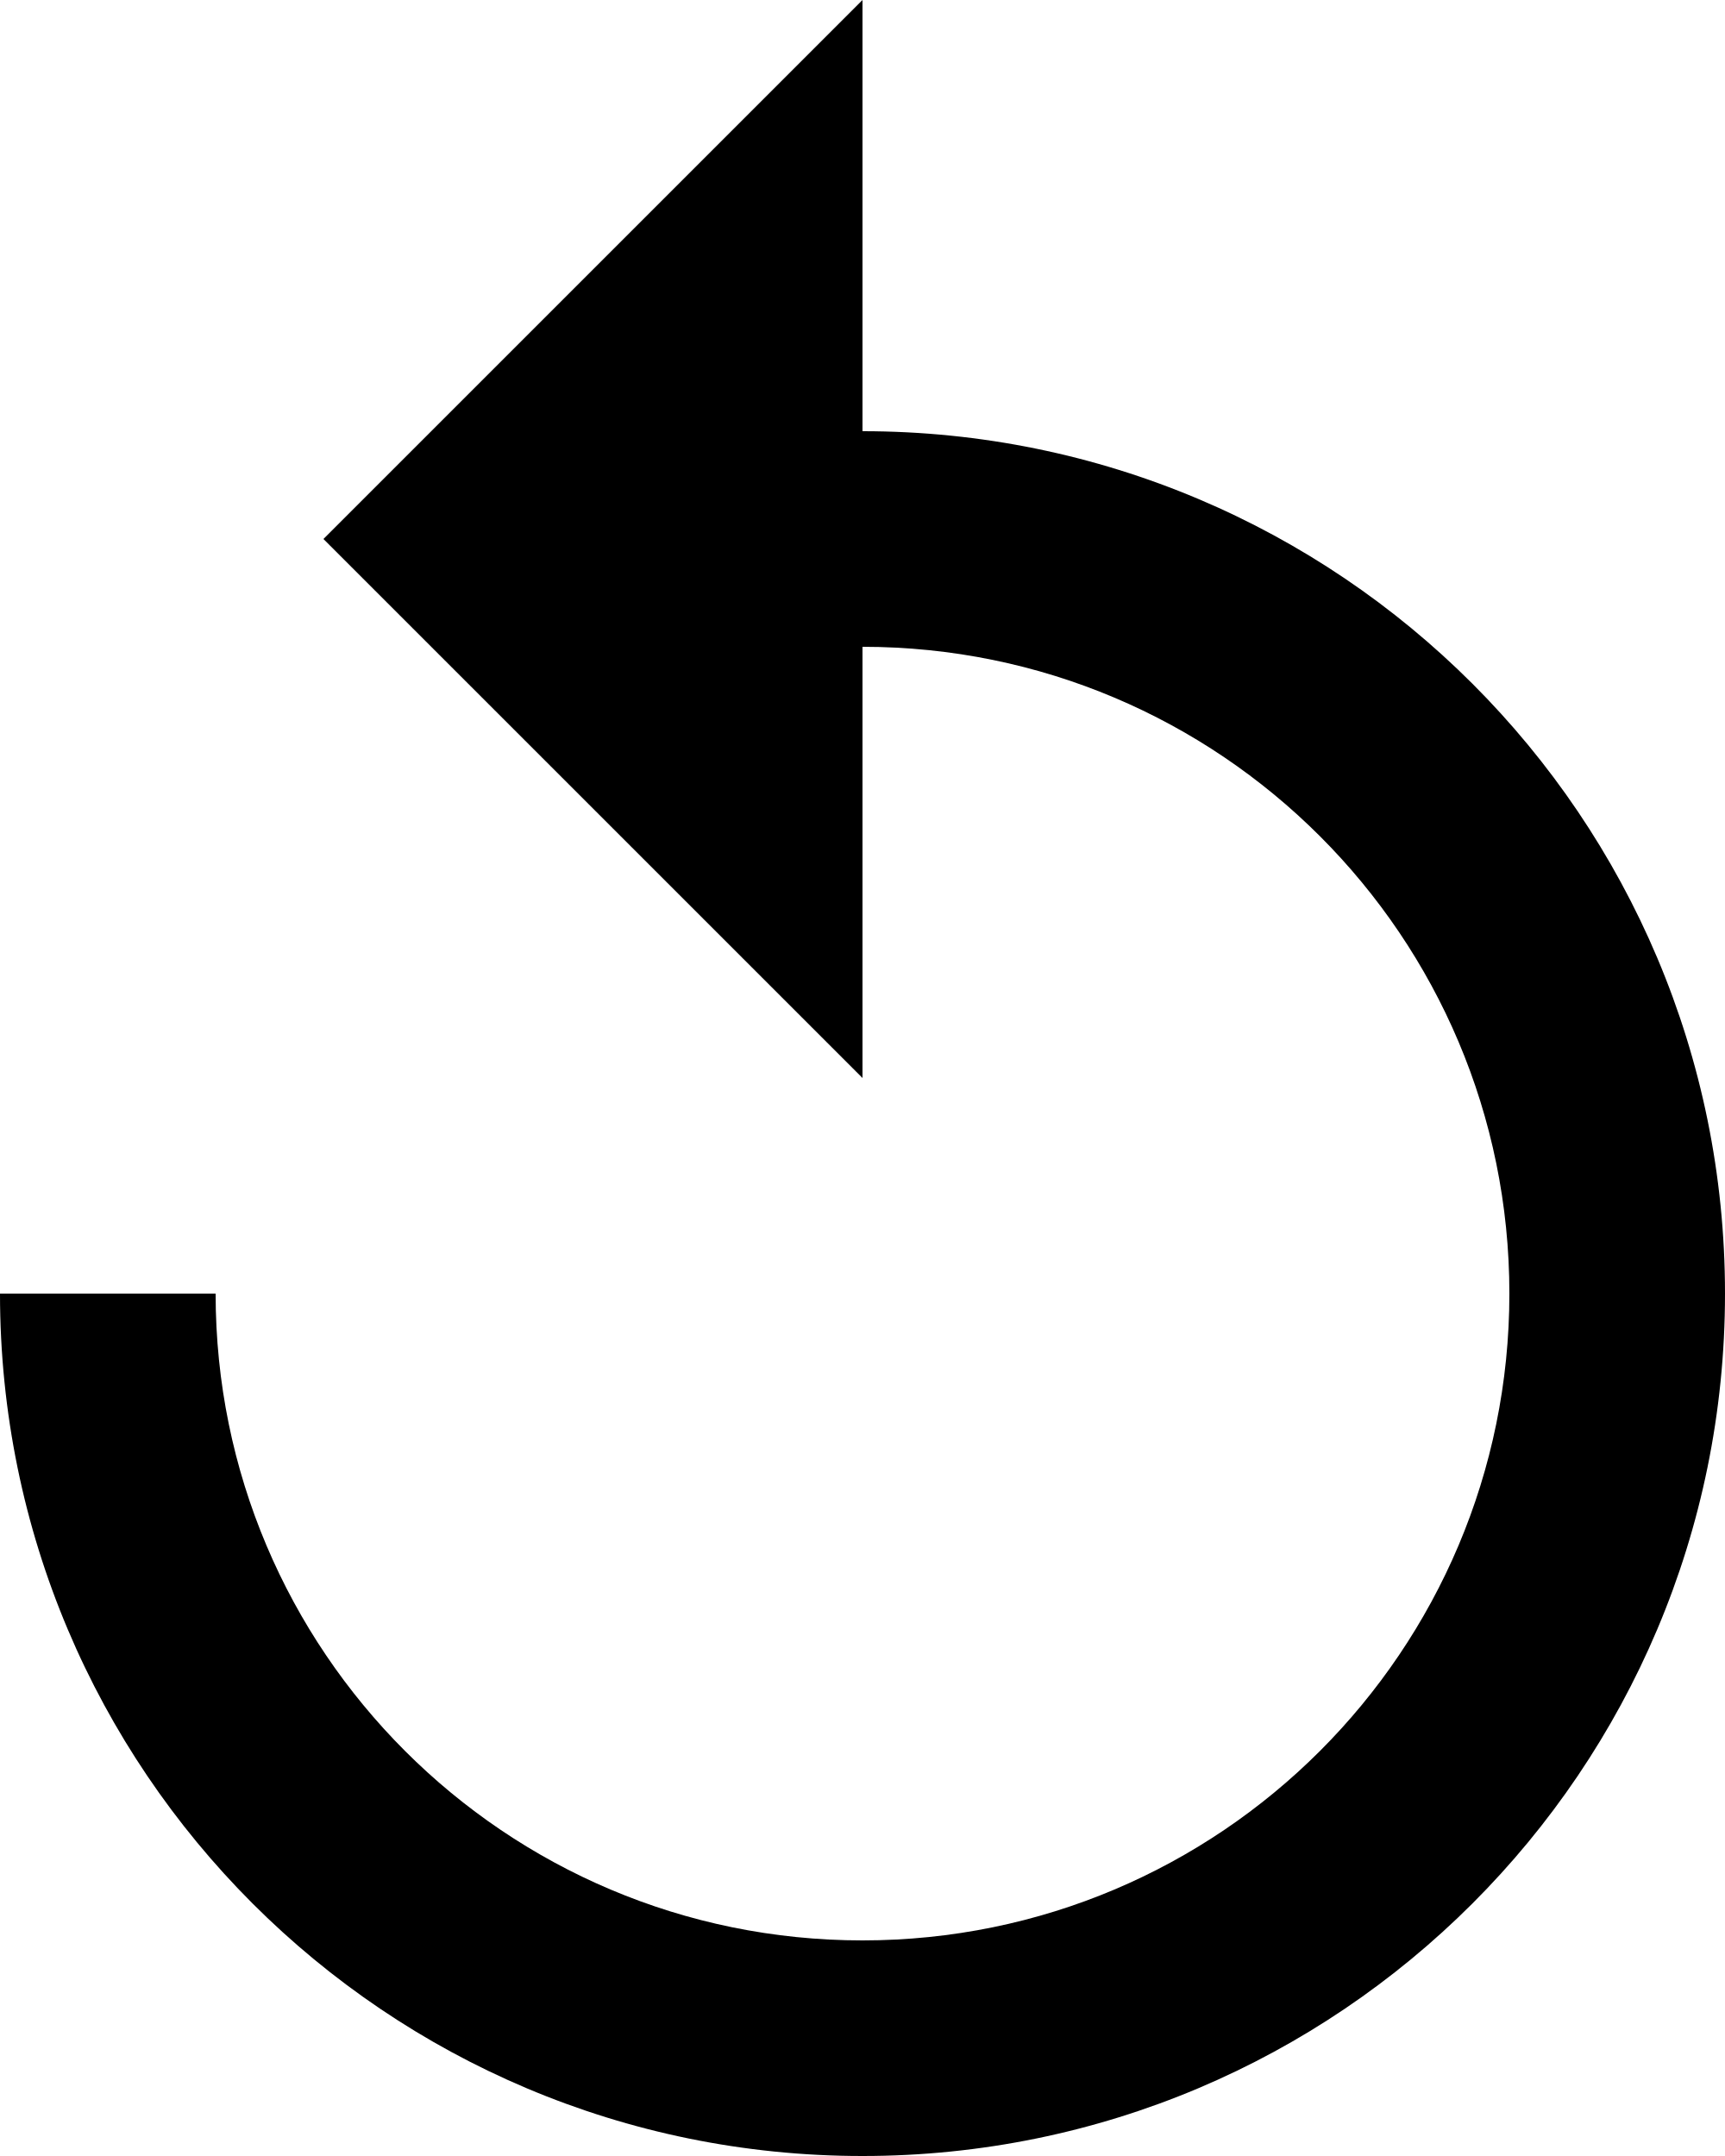
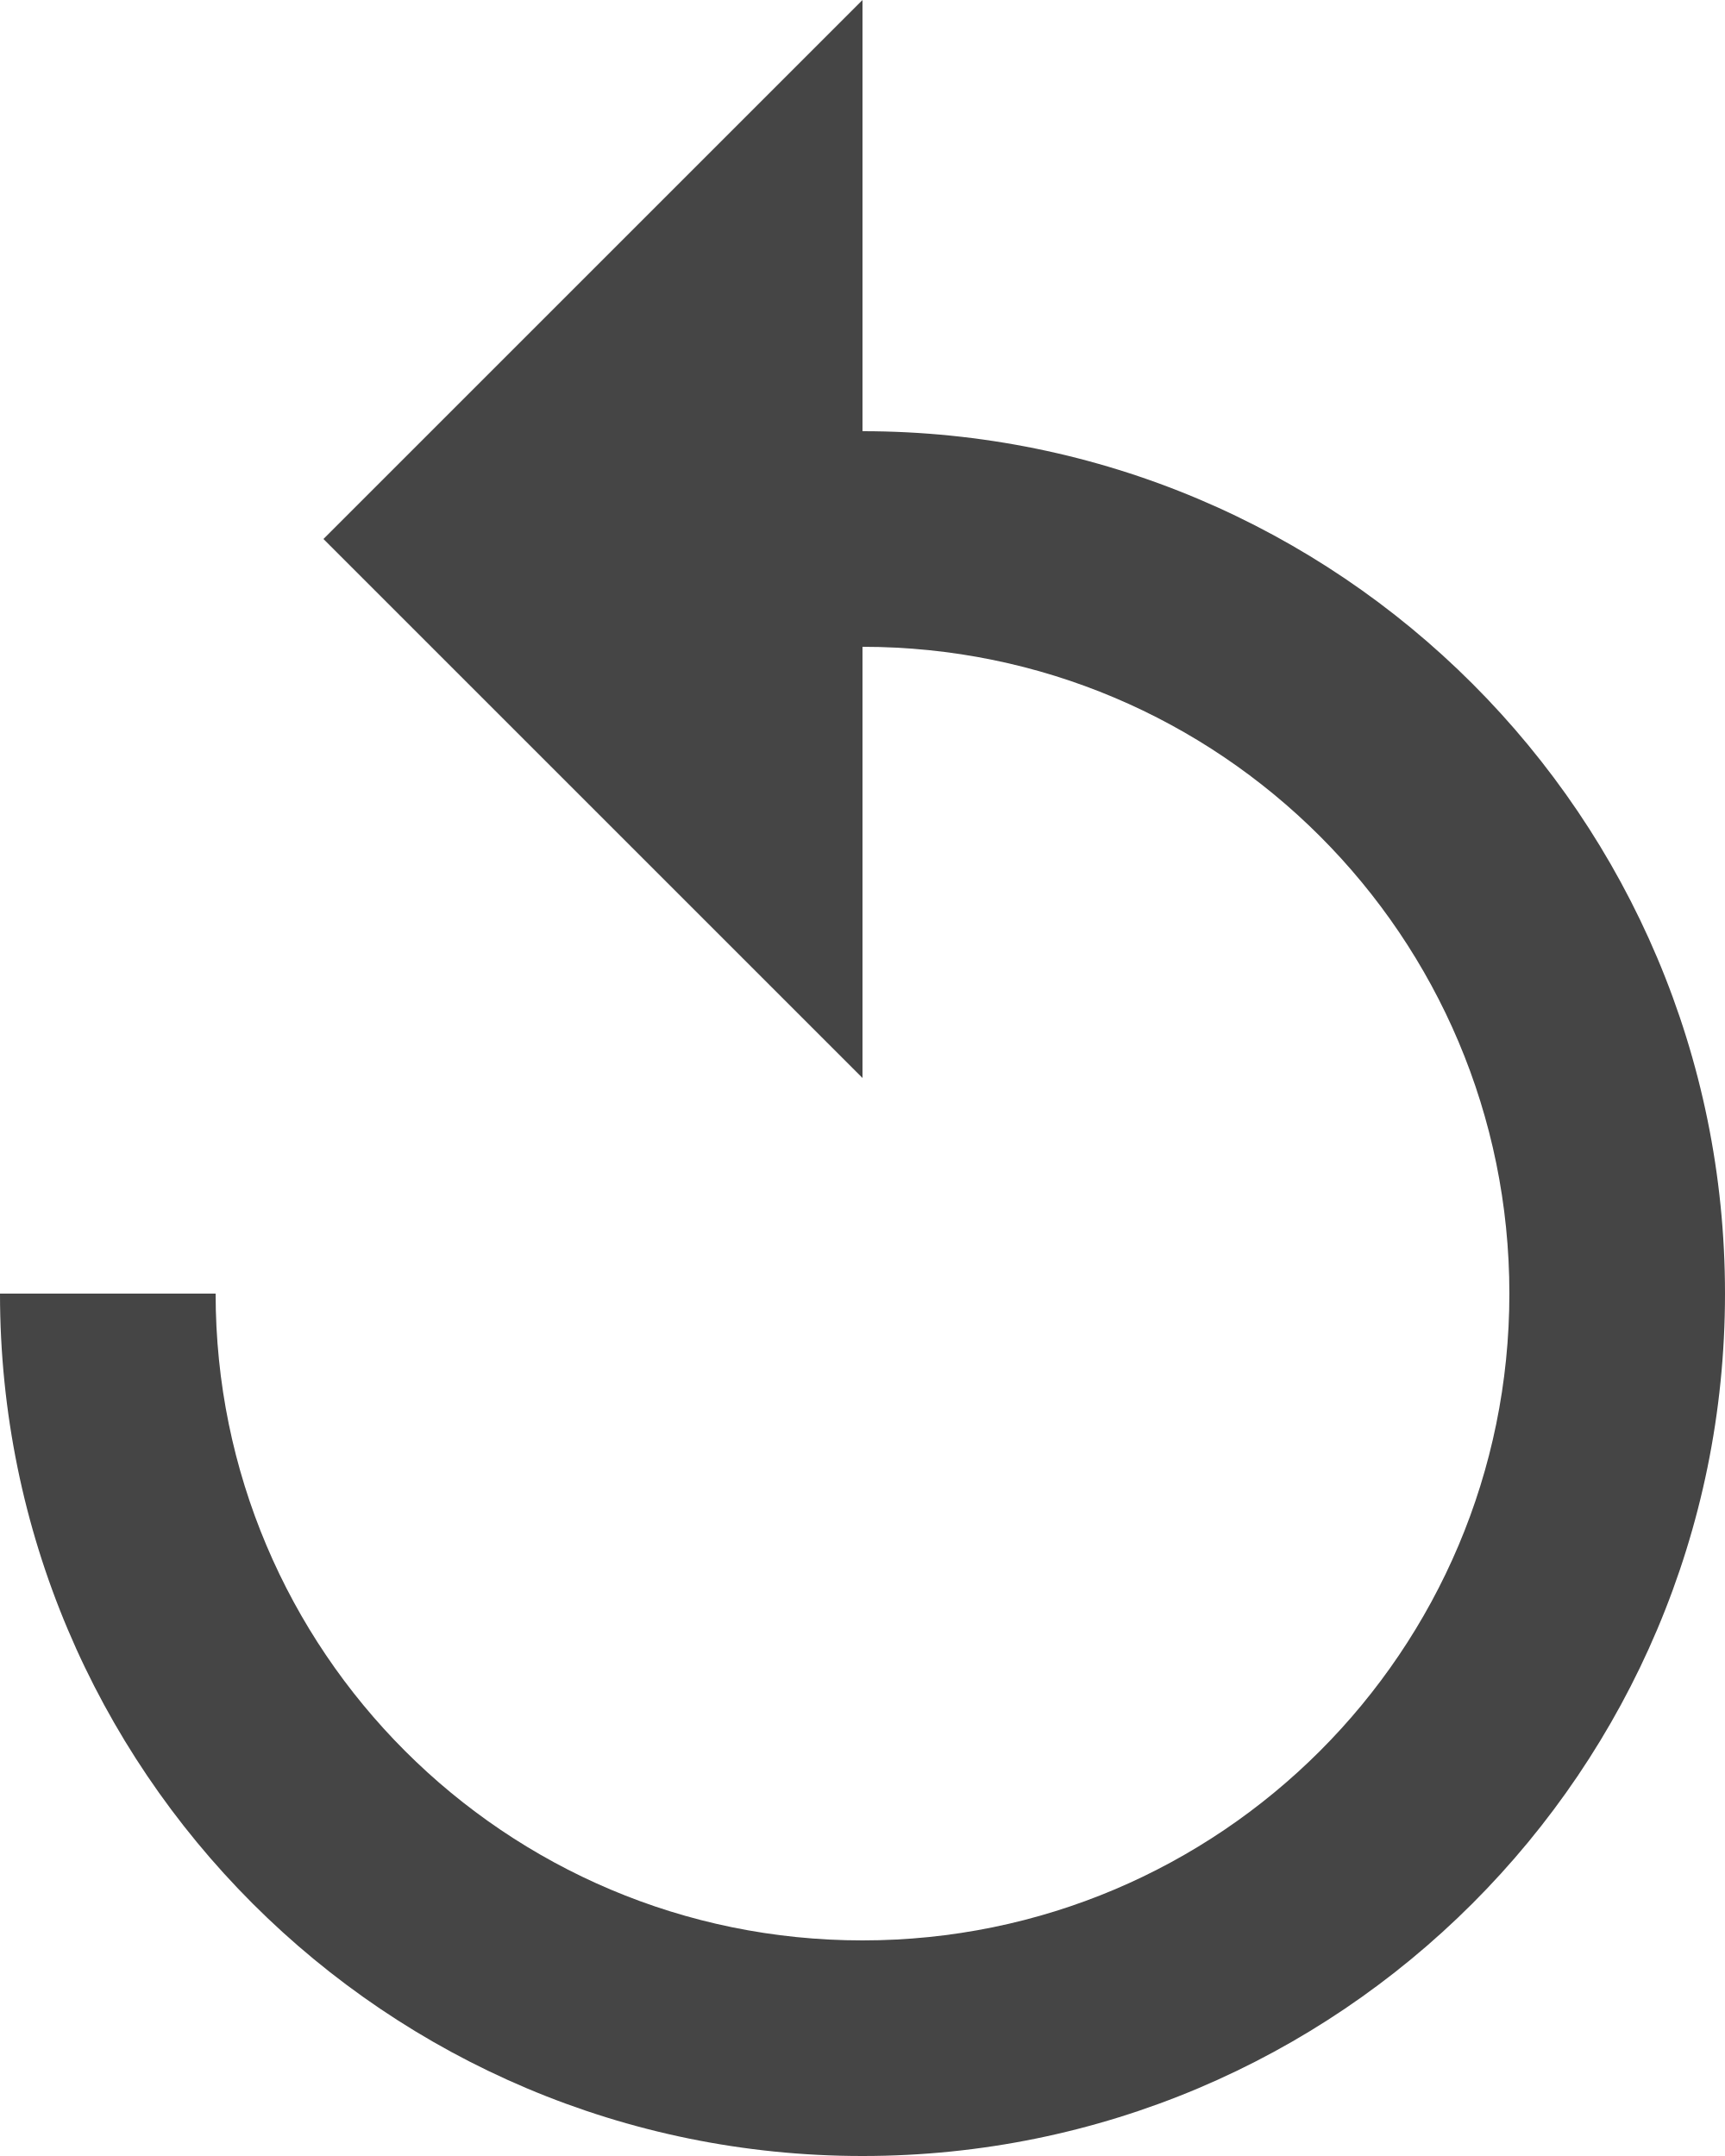
<svg xmlns="http://www.w3.org/2000/svg" version="1.0" id="Layer_1" x="0px" y="0px" width="16px" height="20px" viewBox="0 0 16 20" enable-background="new 0 0 16 20" xml:space="preserve">
-   <path d="M8,4V0L3,5l5,5V6c3.315,0,6,2.686,6,6s-2.685,6-6,6s-6-2.686-6-6H0c0,4.42,3.58,8,8,8s8-3.58,8-8S12.42,4,8,4z" />
+   <path fill="#454545" d="M8,4V0L3,5l5,5V6c3.315,0,6,2.686,6,6s-2.685,6-6,6s-6-2.686-6-6H0c0,4.42,3.58,8,8,8s8-3.58,8-8S12.42,4,8,4z" />
</svg>
